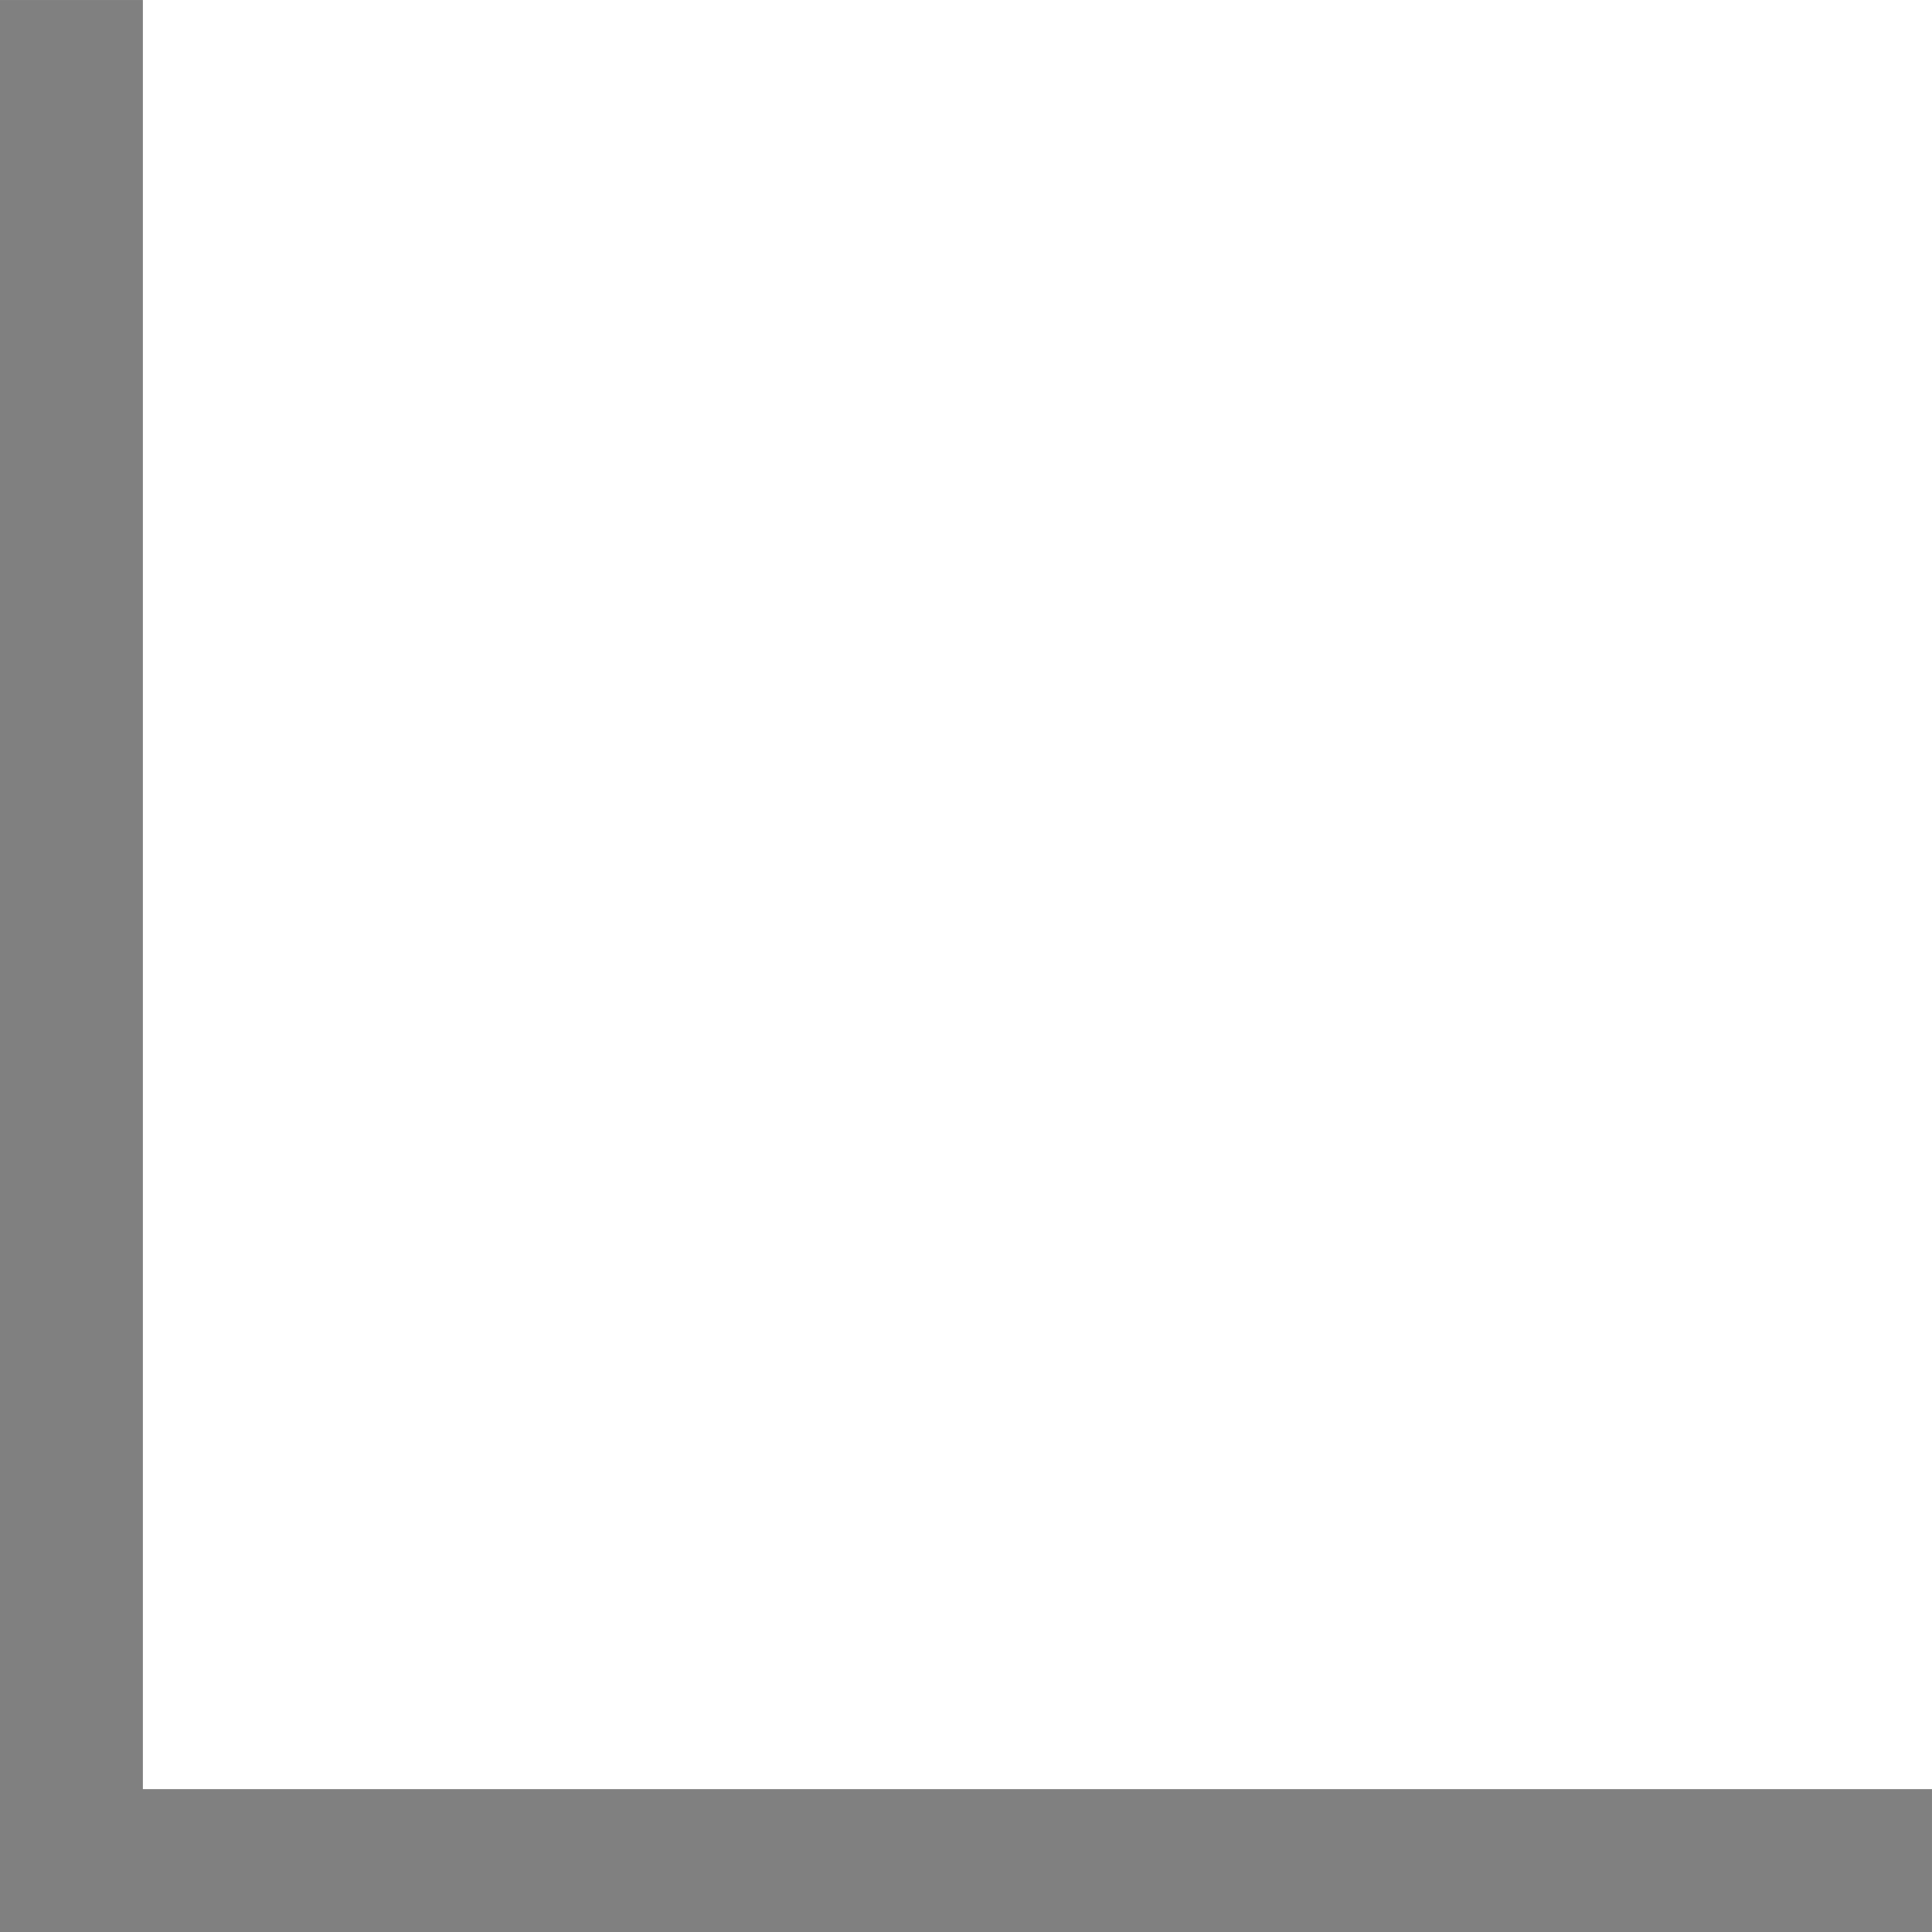
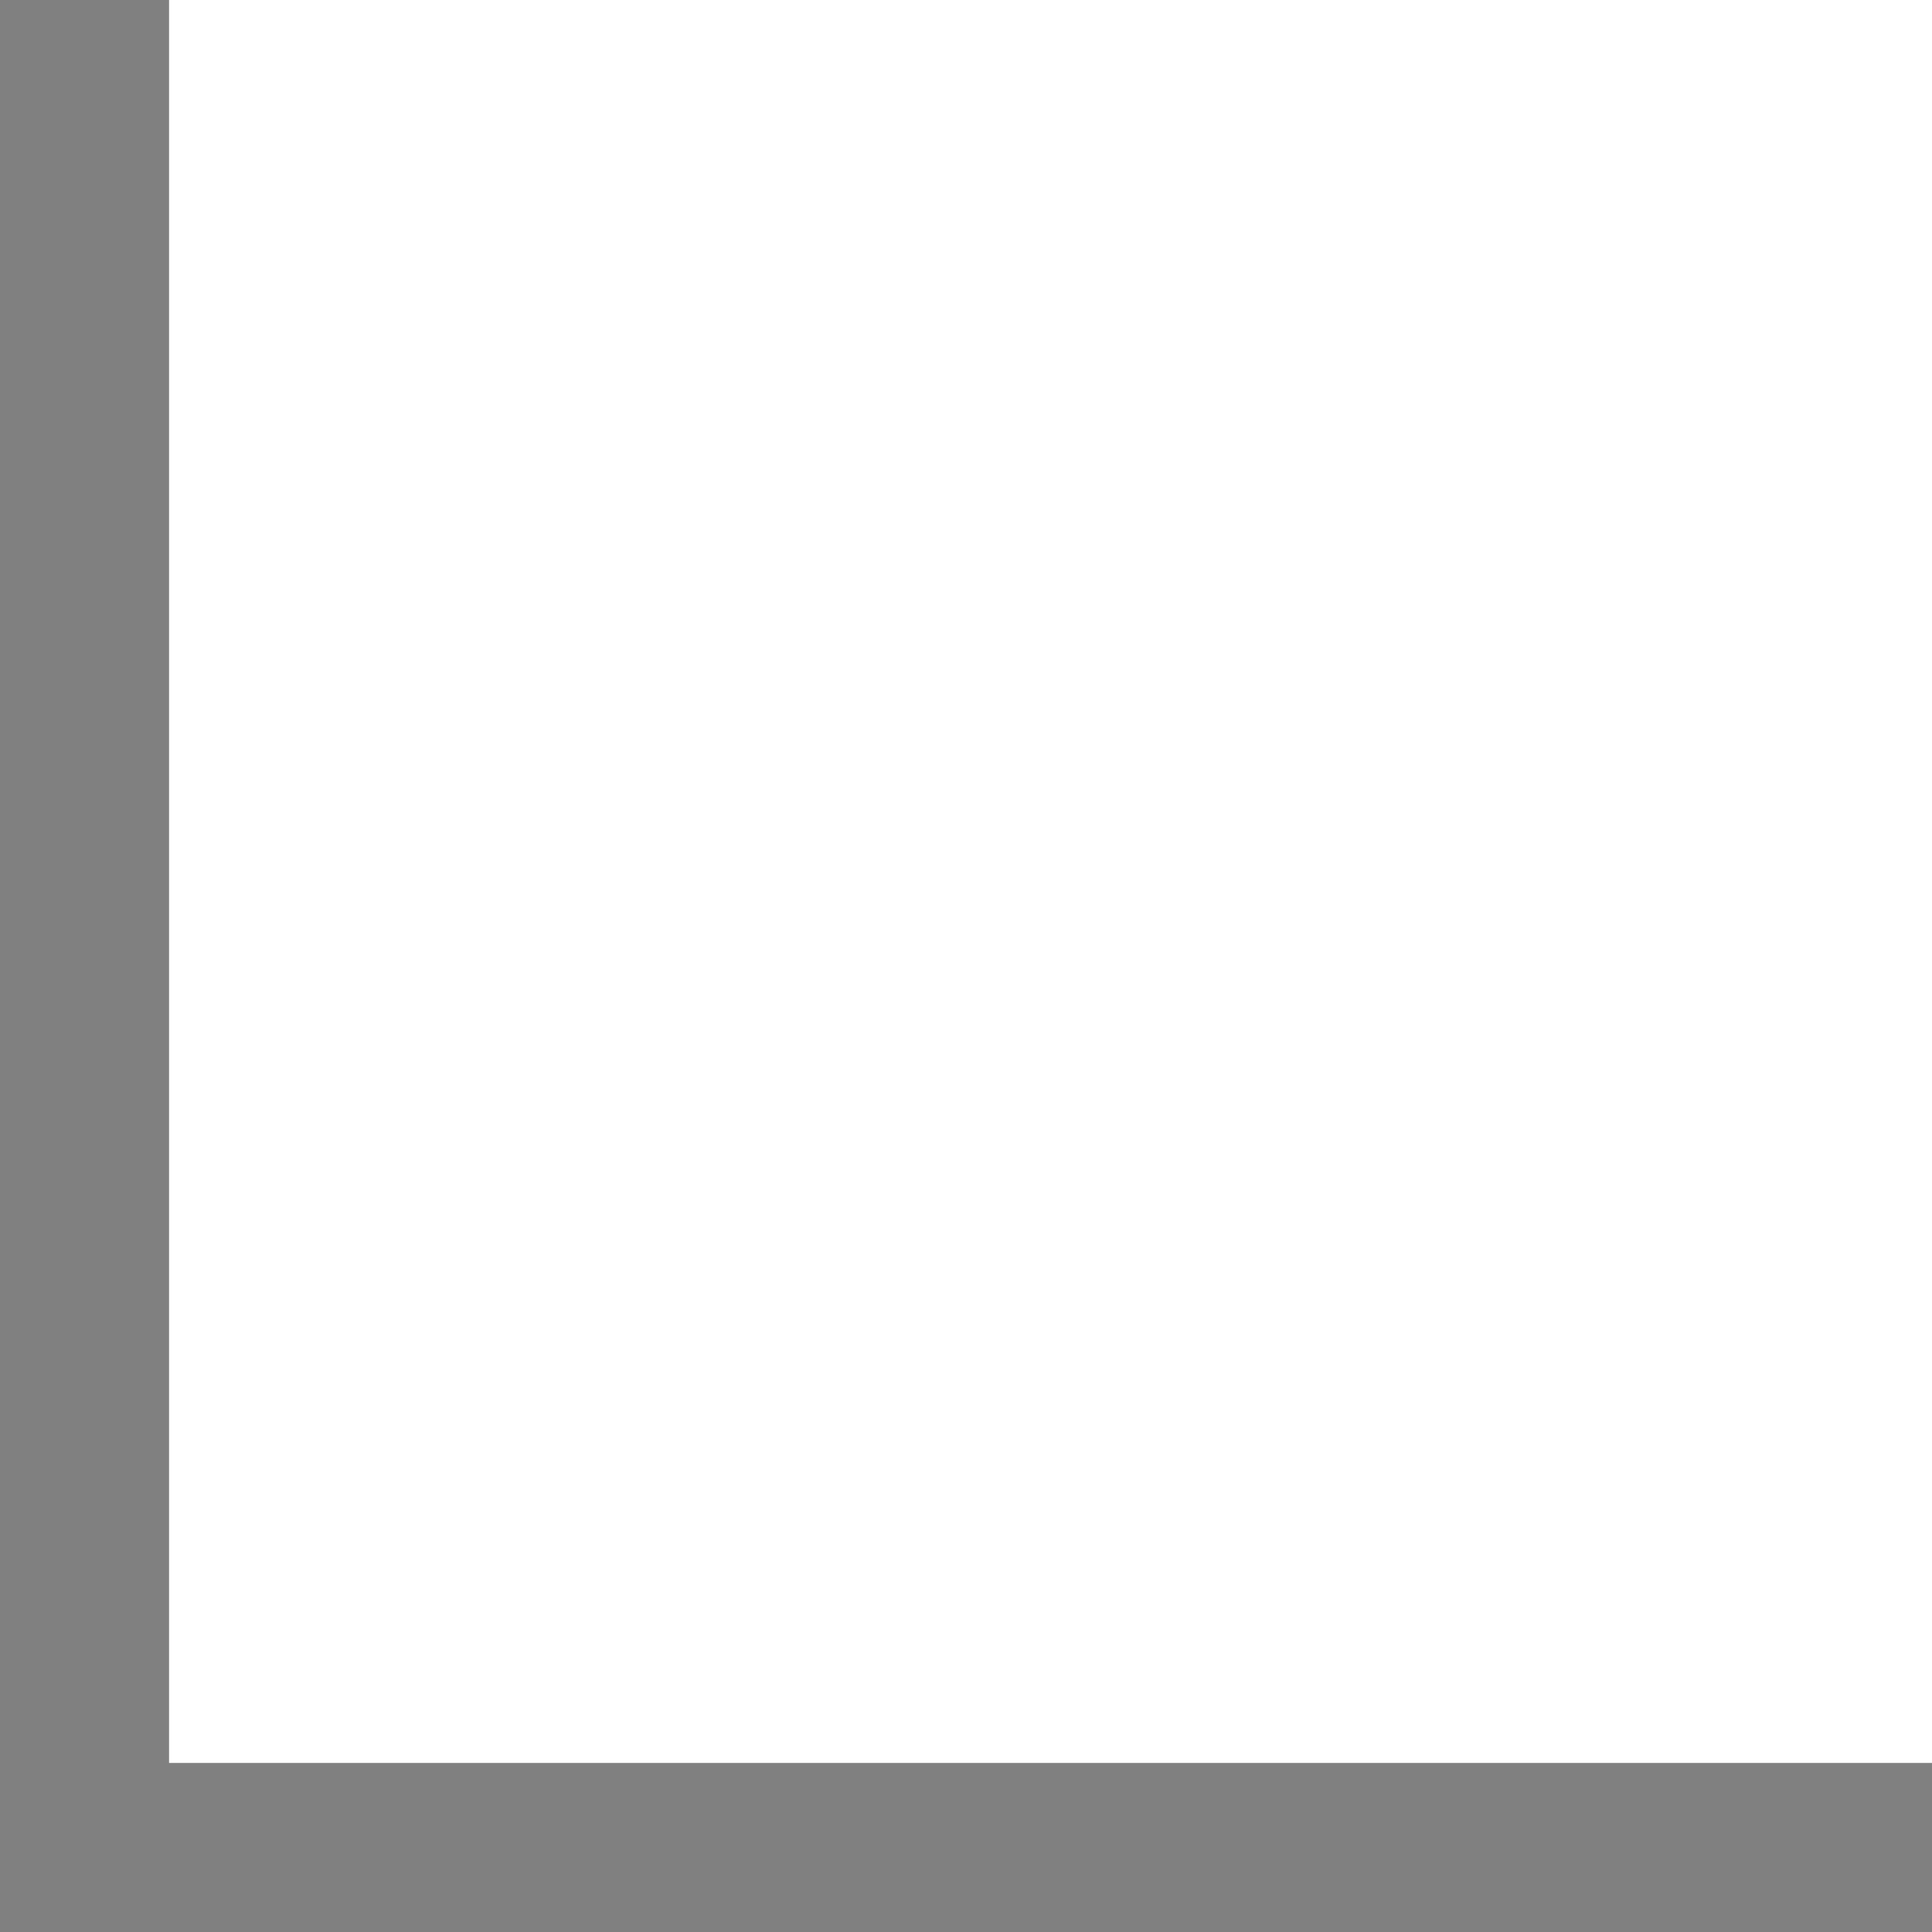
- <svg xmlns="http://www.w3.org/2000/svg" version="1.1" width="47.321" height="47.321" viewBox="0,0,47.321,47.321">
-   <g transform="translate(-215.4644,-157.2144)">
-     <g fill="none" stroke="#808080" stroke-width="3.5" stroke-miterlimit="10">
-       <path d="M217.214,202.786l45.571,0l-45.571,0v-45.571z" />
-     </g>
-   </g>
+ <svg xmlns="http://www.w3.org/2000/svg" version="1.1" width="20" height="20" viewBox="0,0,20,20">
+   <path stroke-width="3.5" fill="none" stroke="grey" d="         M 0,0         v 20         h 20     " />
</svg>
